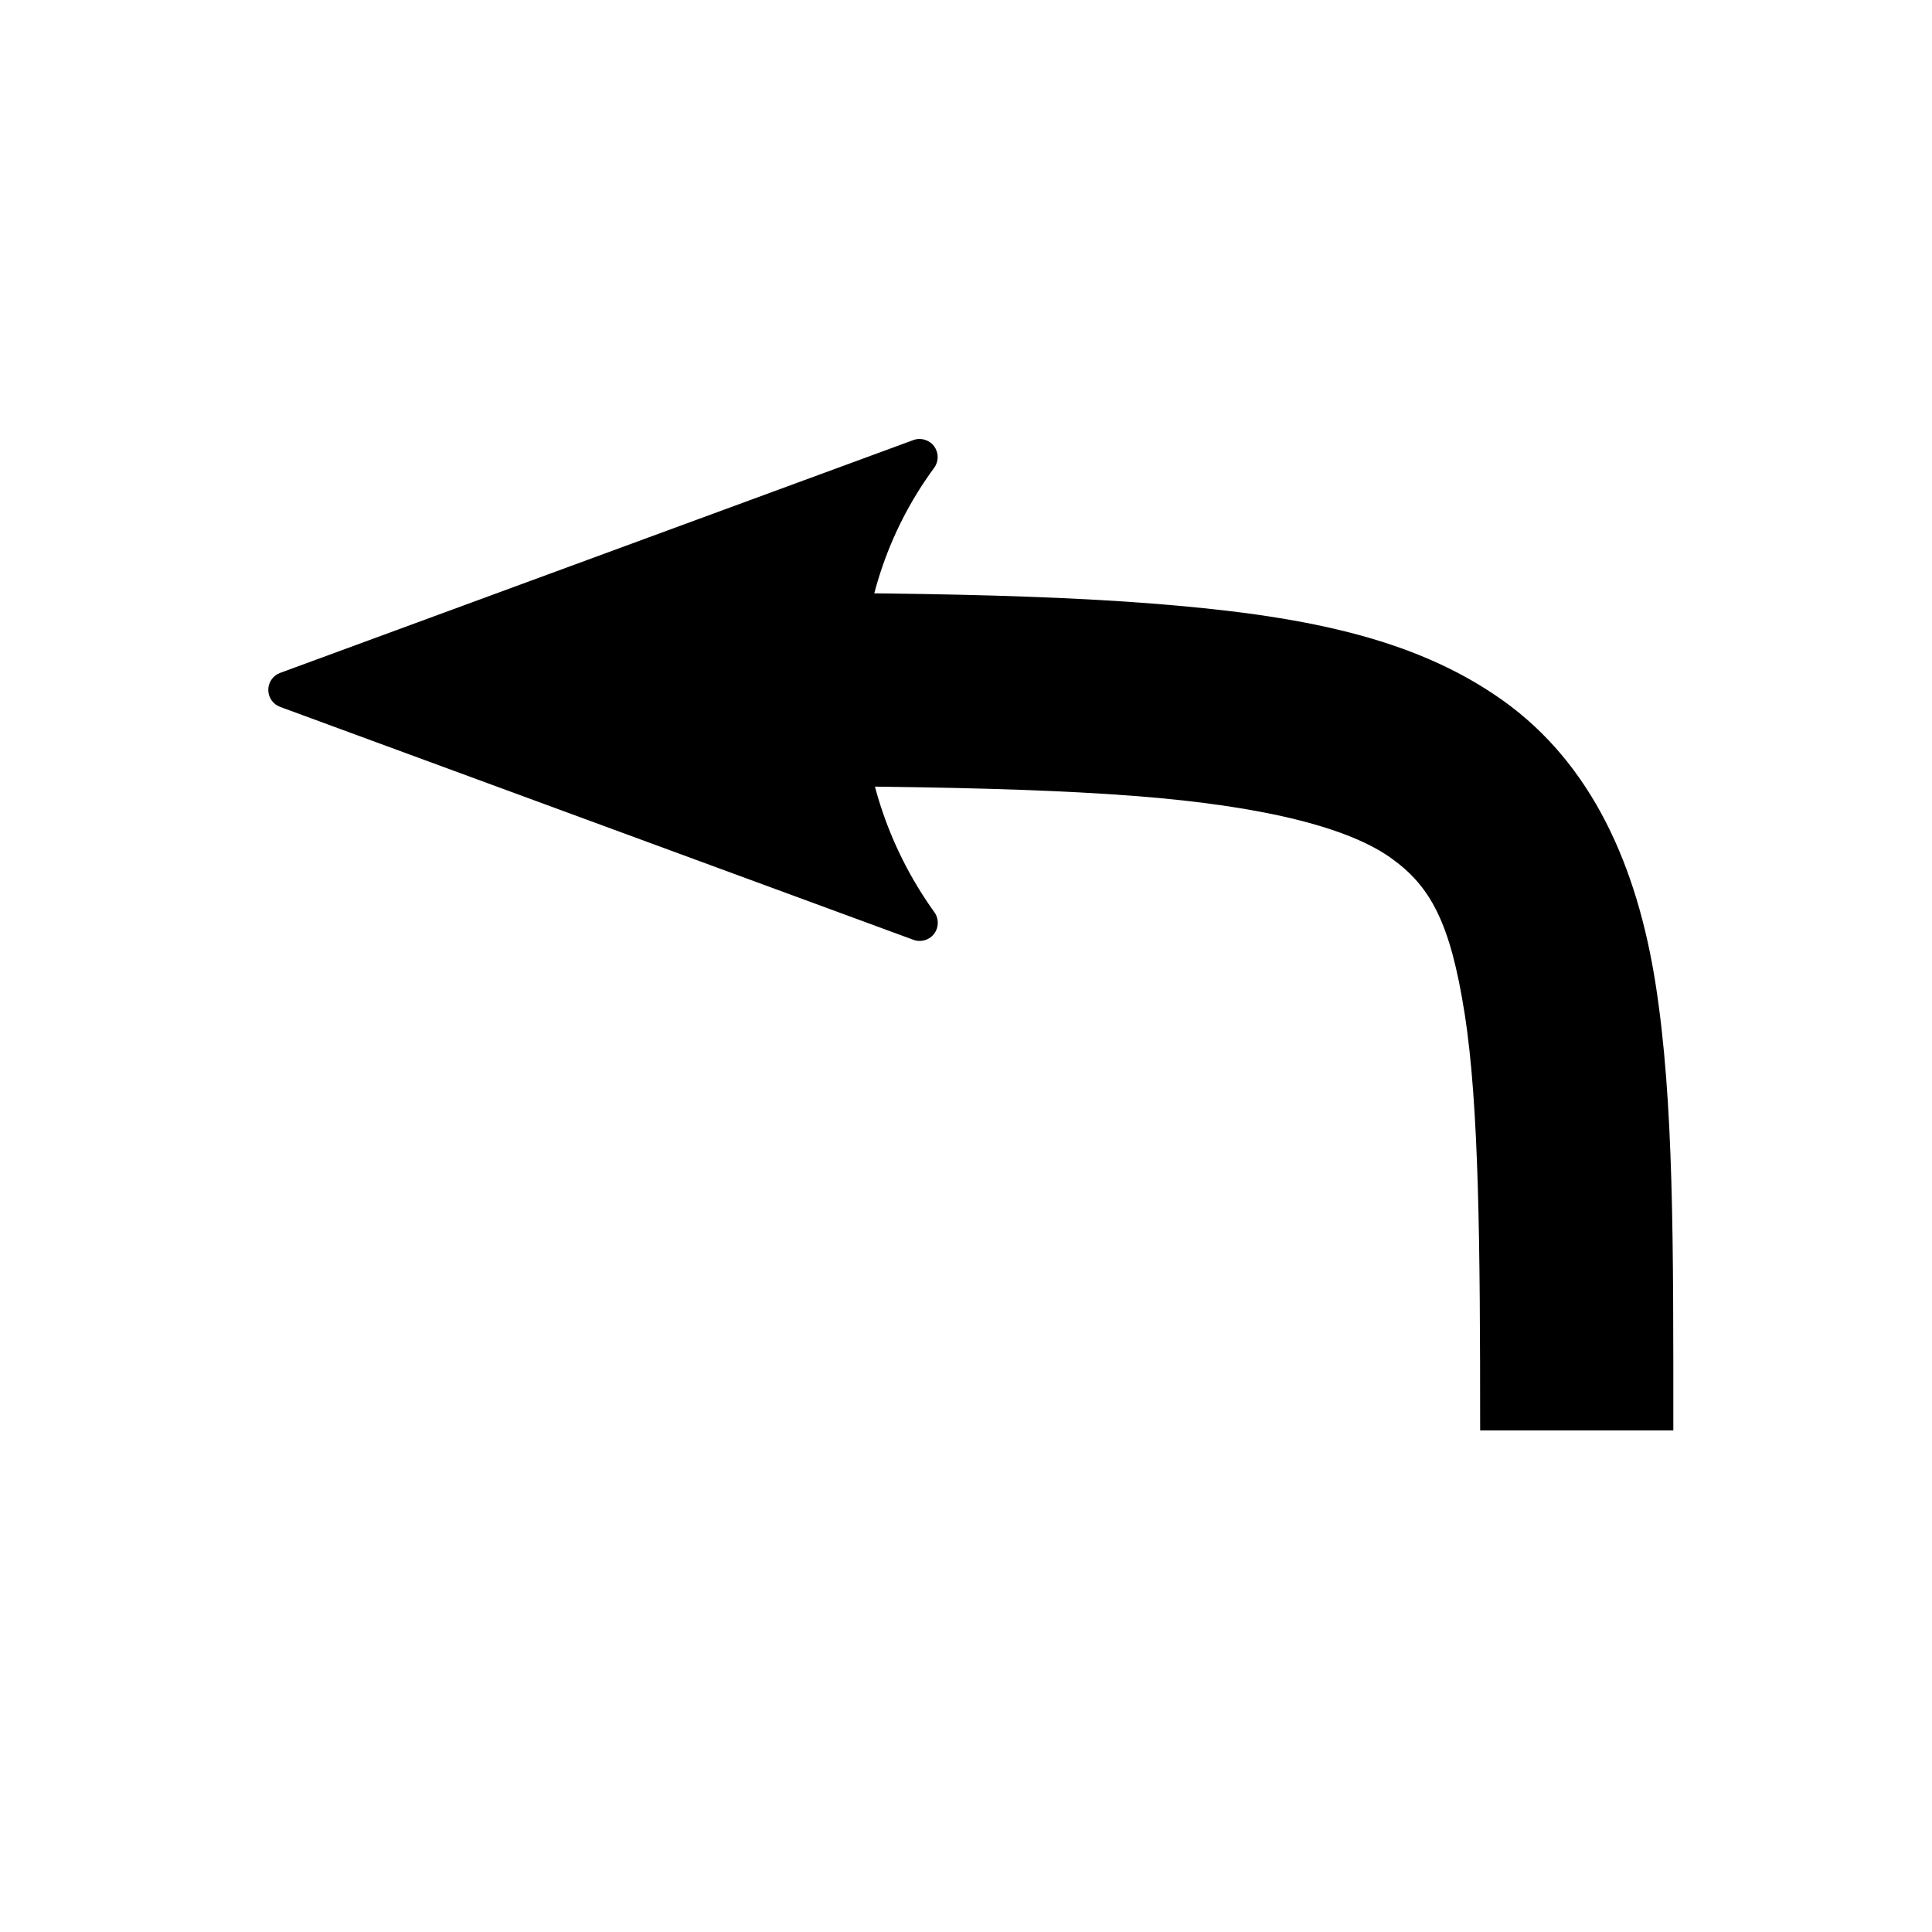
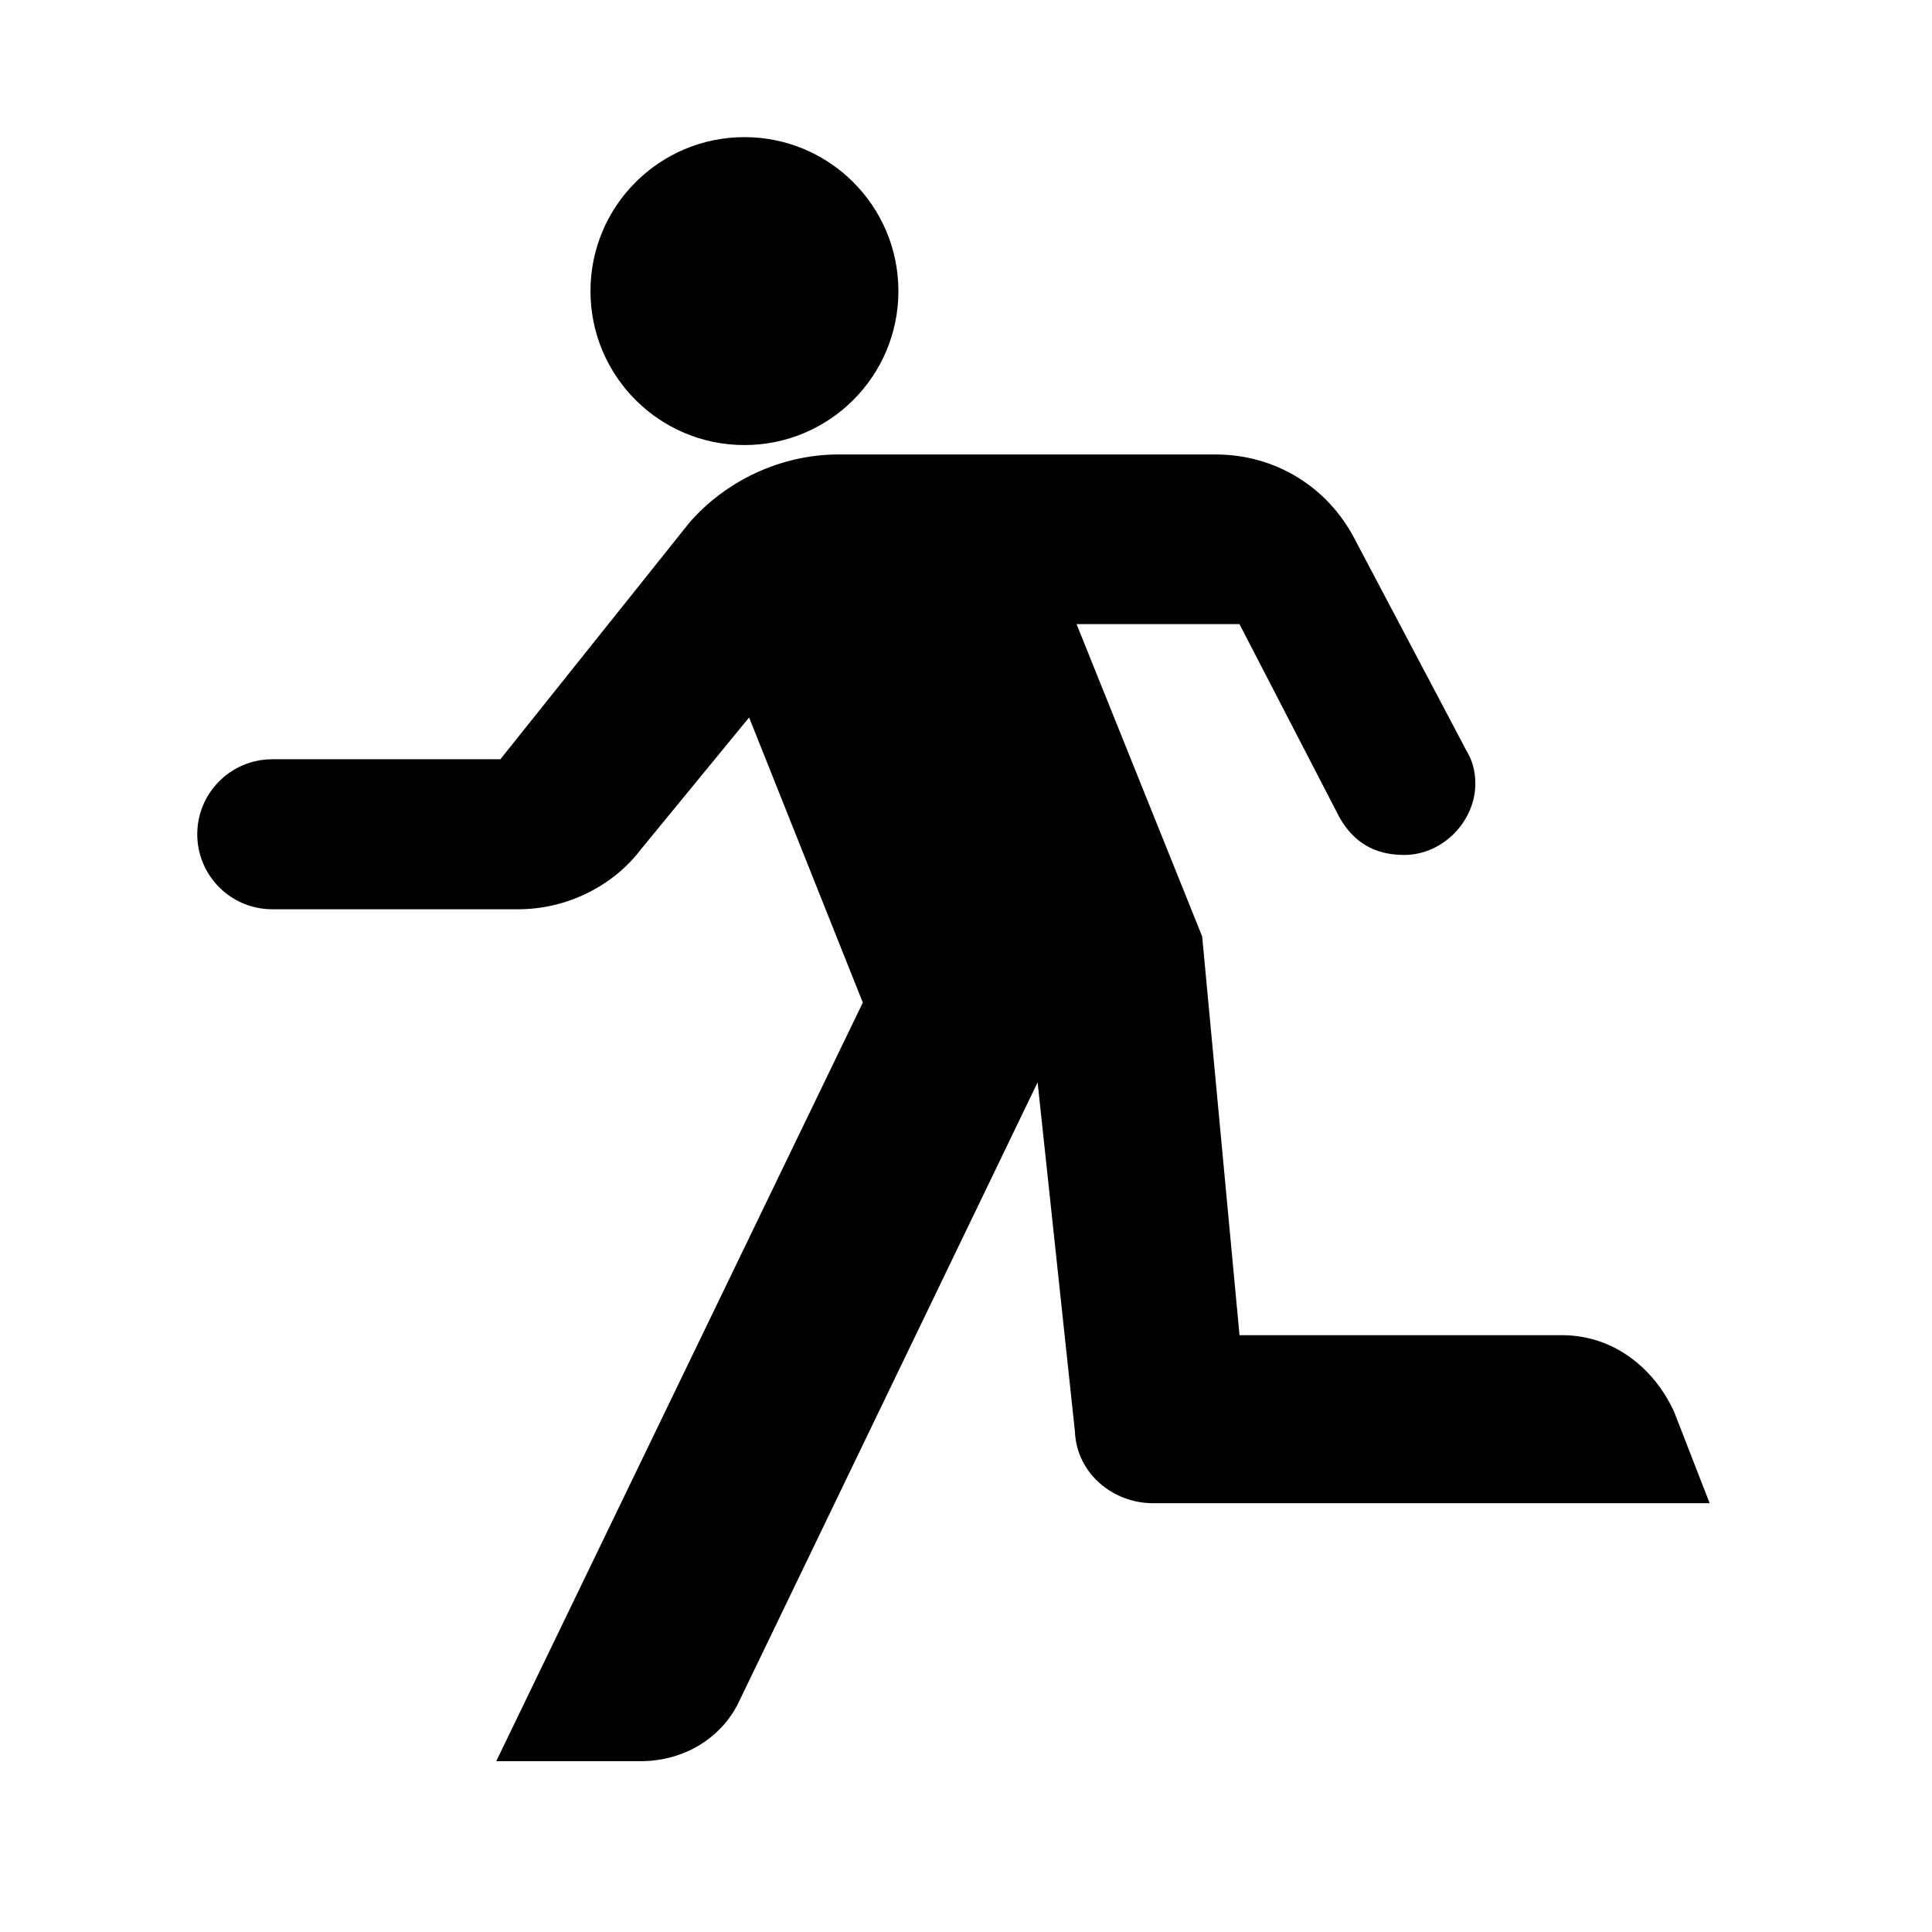
<svg xmlns="http://www.w3.org/2000/svg" width="200" height="200" viewBox="0 0 52.917 52.917" version="1.1" id="svg8181">
  <defs id="defs8178">
    <marker style="overflow:visible" id="Arrow2Send-3-6" refX="0" refY="0" orient="auto">
      <path transform="matrix(-0.3,0,0,-0.3,0.69,0)" d="M 8.719,4.034 -2.207,0.016 8.719,-4.002 c -1.745,2.372 -1.735,5.617 -6e-7,8.035 z" style="fill:context-stroke;fill-rule:evenodd;stroke:context-stroke;stroke-width:0.625;stroke-linejoin:round" id="path1619-3-2" />
    </marker>
    <marker style="overflow:visible" id="Arrow2Send-3-6-0" refX="0" refY="0" orient="auto">
      <path transform="matrix(-0.3,0,0,-0.3,0.69,0)" d="M 8.719,4.034 -2.207,0.016 8.719,-4.002 c -1.745,2.372 -1.735,5.617 -6e-7,8.035 z" style="fill:context-stroke;fill-rule:evenodd;stroke:context-stroke;stroke-width:0.625;stroke-linejoin:round" id="path1619-3-2-7" />
    </marker>
  </defs>
  <g id="layer1">
-     <g id="path6638-6" />
-     <g id="path7149">
-       <path style="color:#000000;fill:#000000;-inkscape-stroke:none" d="m 15,16.225 v 5.291 c 7.024,0 12.275,-0.006 16.051,0.283 3.776,0.289 5.956,0.925 7.041,1.697 1.086,0.772 1.632,1.761 2.025,4.273 0.393,2.512 0.424,6.289 0.424,11.41 h 5.291 c 0,-5.126 0.017,-9.012 -0.486,-12.229 -0.504,-3.217 -1.737,-6.024 -4.188,-7.768 C 38.707,17.44 35.595,16.84 31.453,16.523 27.311,16.206 22.018,16.225 15,16.225 Z" id="path9847" />
-       <g id="g9837">
-         <g id="path9839">
-           <path style="color:#000000;fill:#000000;fill-rule:evenodd;stroke-width:0.992;stroke-linejoin:round;-inkscape-stroke:none" d="M 25.189,25.274 7.844,18.896 25.189,12.517 c -2.771,3.766 -2.755,8.918 -1e-6,12.756 z" id="path9843" />
-           <path style="color:#000000;fill:#000000;fill-rule:evenodd;stroke-linejoin:round;-inkscape-stroke:none" d="M 25.018,12.053 7.674,18.43 a 0.496,0.496 0 0 0 0,0.932 l 17.344,6.379 a 0.496,0.496 0 0 0 0.574,-0.756 c -2.633,-3.668 -2.646,-8.583 -0.004,-12.174 a 0.496,0.496 0 0 0 -0.57,-0.758 z m -0.838,1.363 c -1.916,3.41 -1.905,7.511 0.01,10.963 L 9.281,18.895 Z" id="path9845" />
-         </g>
-       </g>
-     </g>
+     <path id="path3495" style="fill:#000000;stroke-width:0.465" d="m 22.98,12.447 c -1.627,0 -3.114,0.744 -4.09,1.859 l -5.185,6.49 h -6.248 -0.01 v 4.12e-4 a 2.054,2.054 0 0 0 -2.044,2.054 2.054,2.054 0 0 0 2.054,2.054 2.054,2.054 0 0 0 0.01,-4.13e-4 v 4.13e-4 h 6.729 c 1.348,0 2.603,-0.651 3.347,-1.627 l 2.975,-3.626 3.114,7.809 -10.04,20.778 h 3.951 c 1.209,0 2.231,-0.651 2.696,-1.627 l 8.181,-16.966 1.023,9.575 c 0.046,1.116 1.022,1.952 2.138,1.952 h 15.246 l -0.976,-2.51 c -0.558,-1.209 -1.673,-2.092 -3.068,-2.092 H 33.95 L 32.927,25.648 29.487,17.095 h 4.462 l 2.742,5.299 c 0.372,0.651 0.93,1.023 1.766,1.023 1.069,0 1.952,-0.93 1.952,-1.952 0,-0.372 -0.093,-0.651 -0.232,-0.883 l -3.068,-5.81 c -0.744,-1.441 -2.185,-2.324 -3.812,-2.324 z" />
+     <circle r="4.217" cy="7.973" cx="20.39" id="path831" style="display:inline;fill:#000000;fill-opacity:1;fill-rule:nonzero;stroke:none;stroke-width:0;stroke-miterlimit:4;stroke-dasharray:none;stroke-opacity:1" />
  </g>
</svg>
